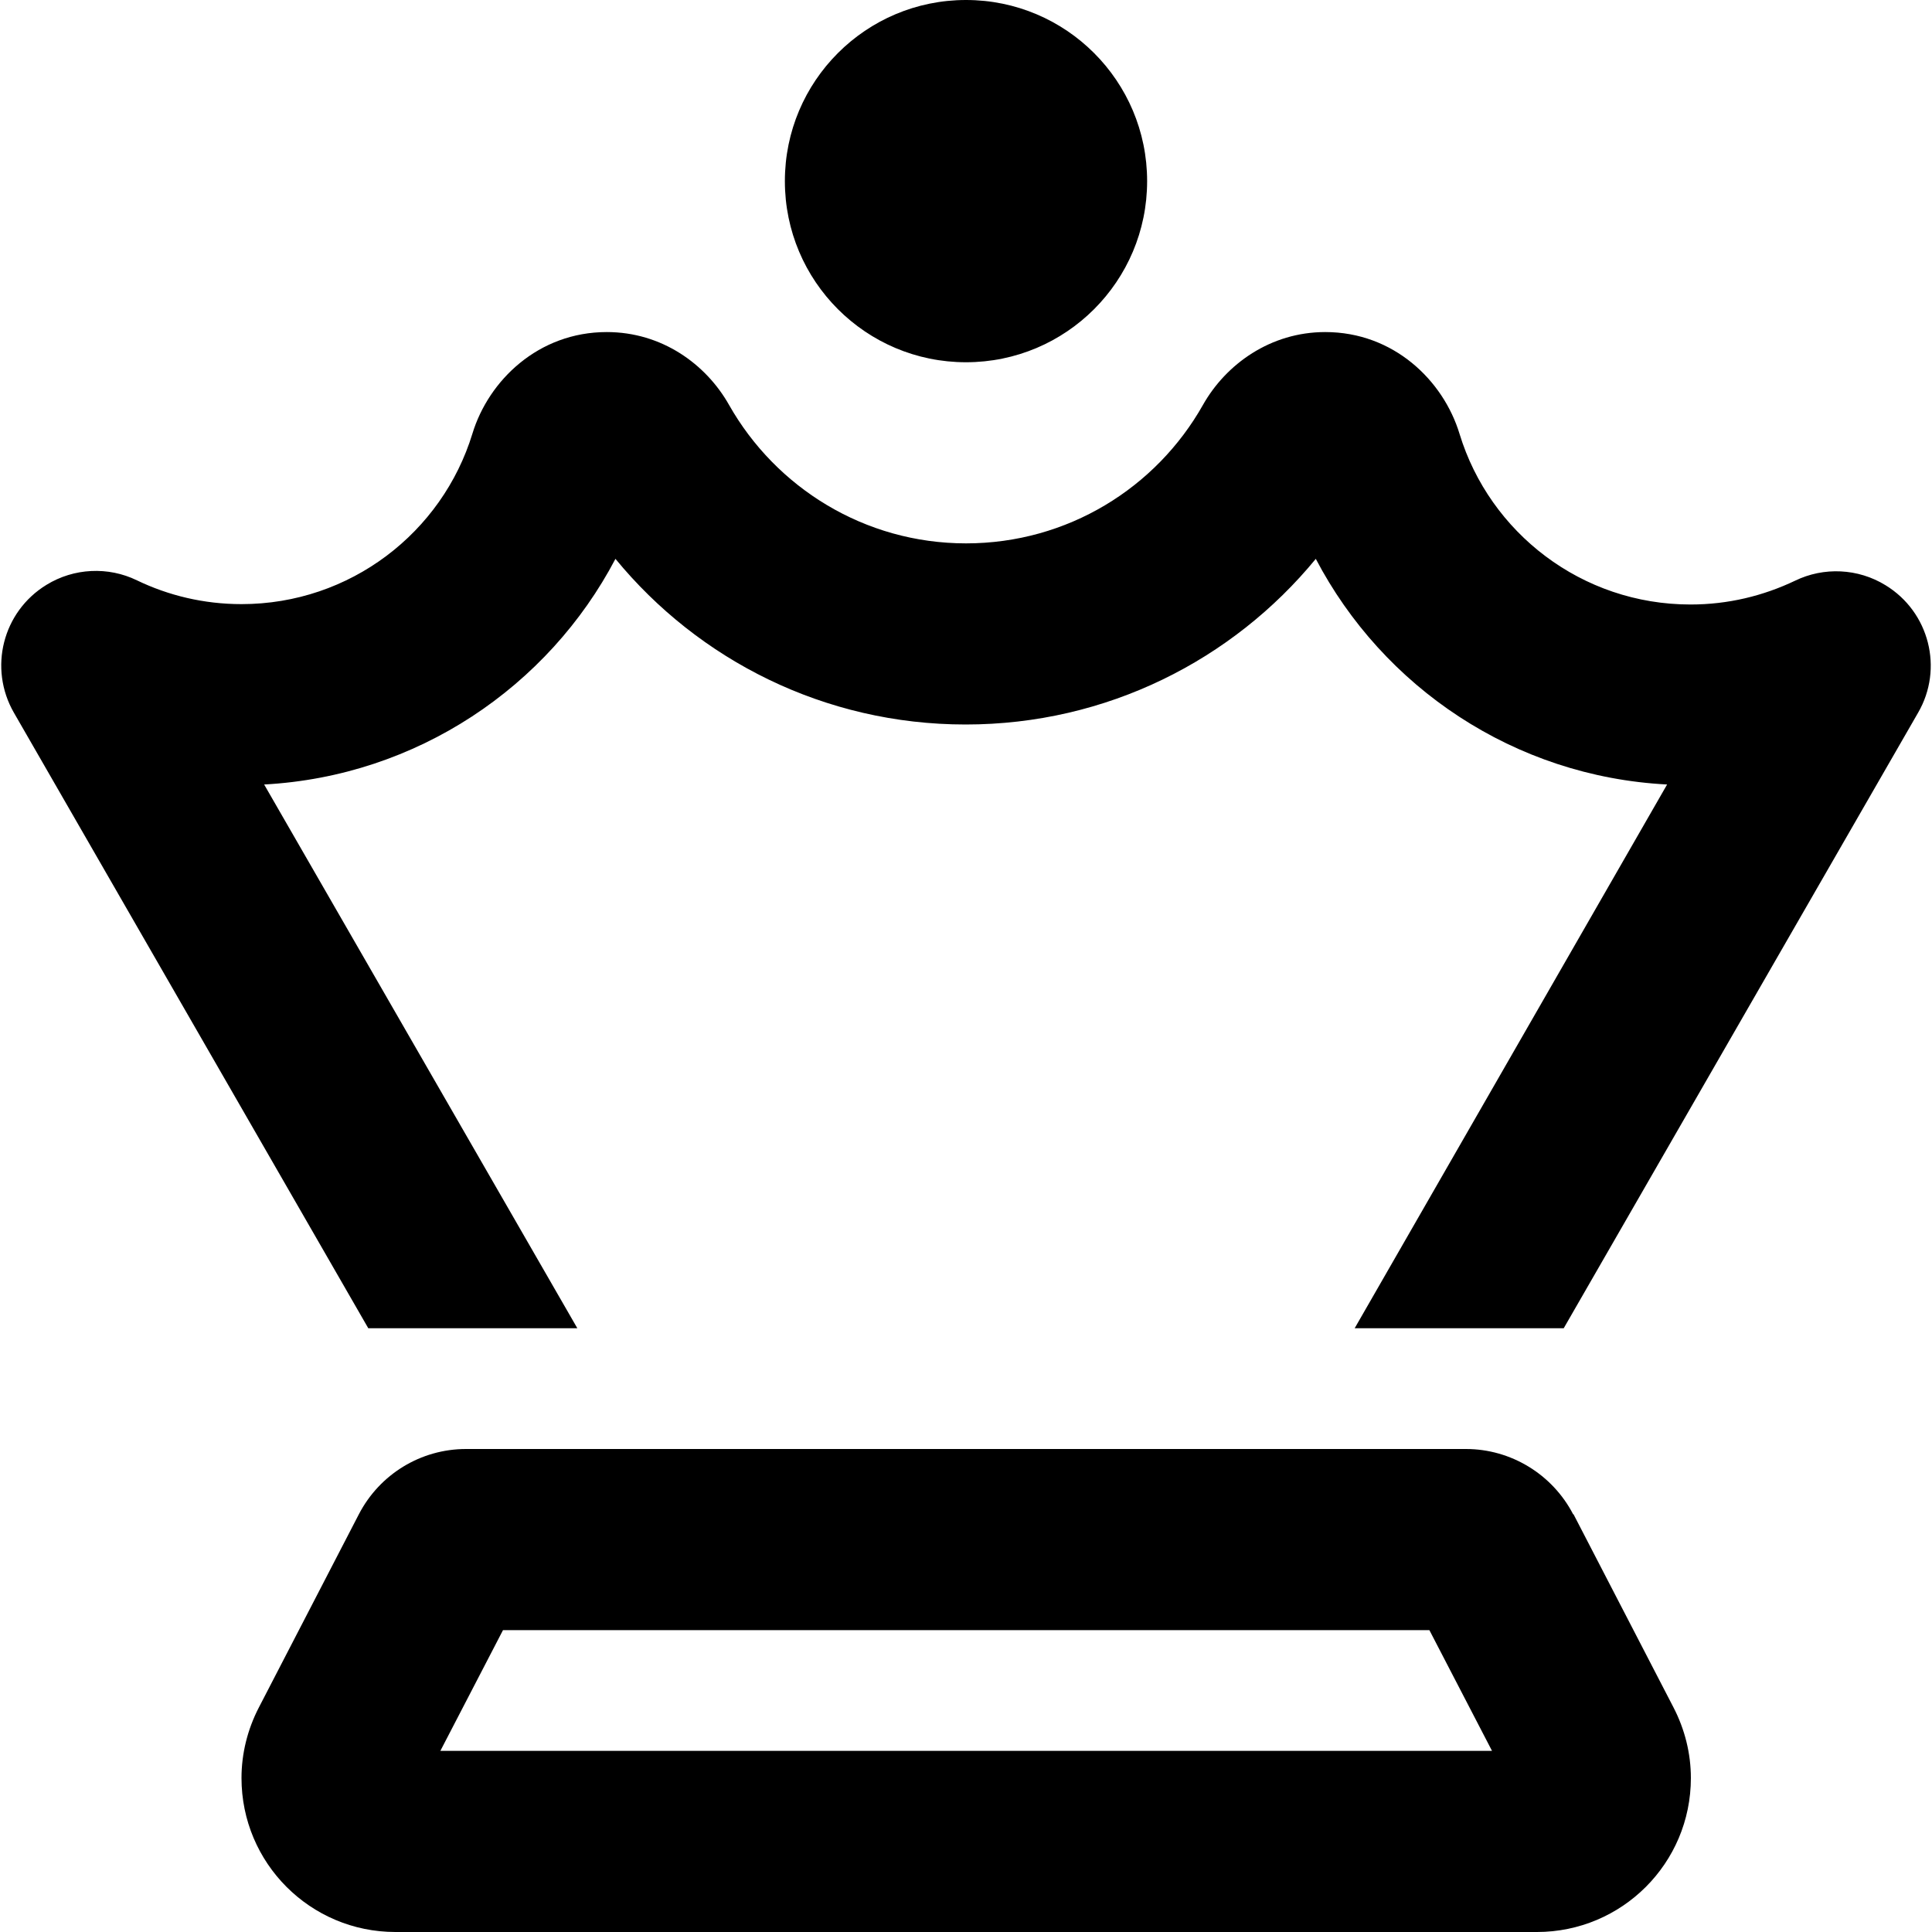
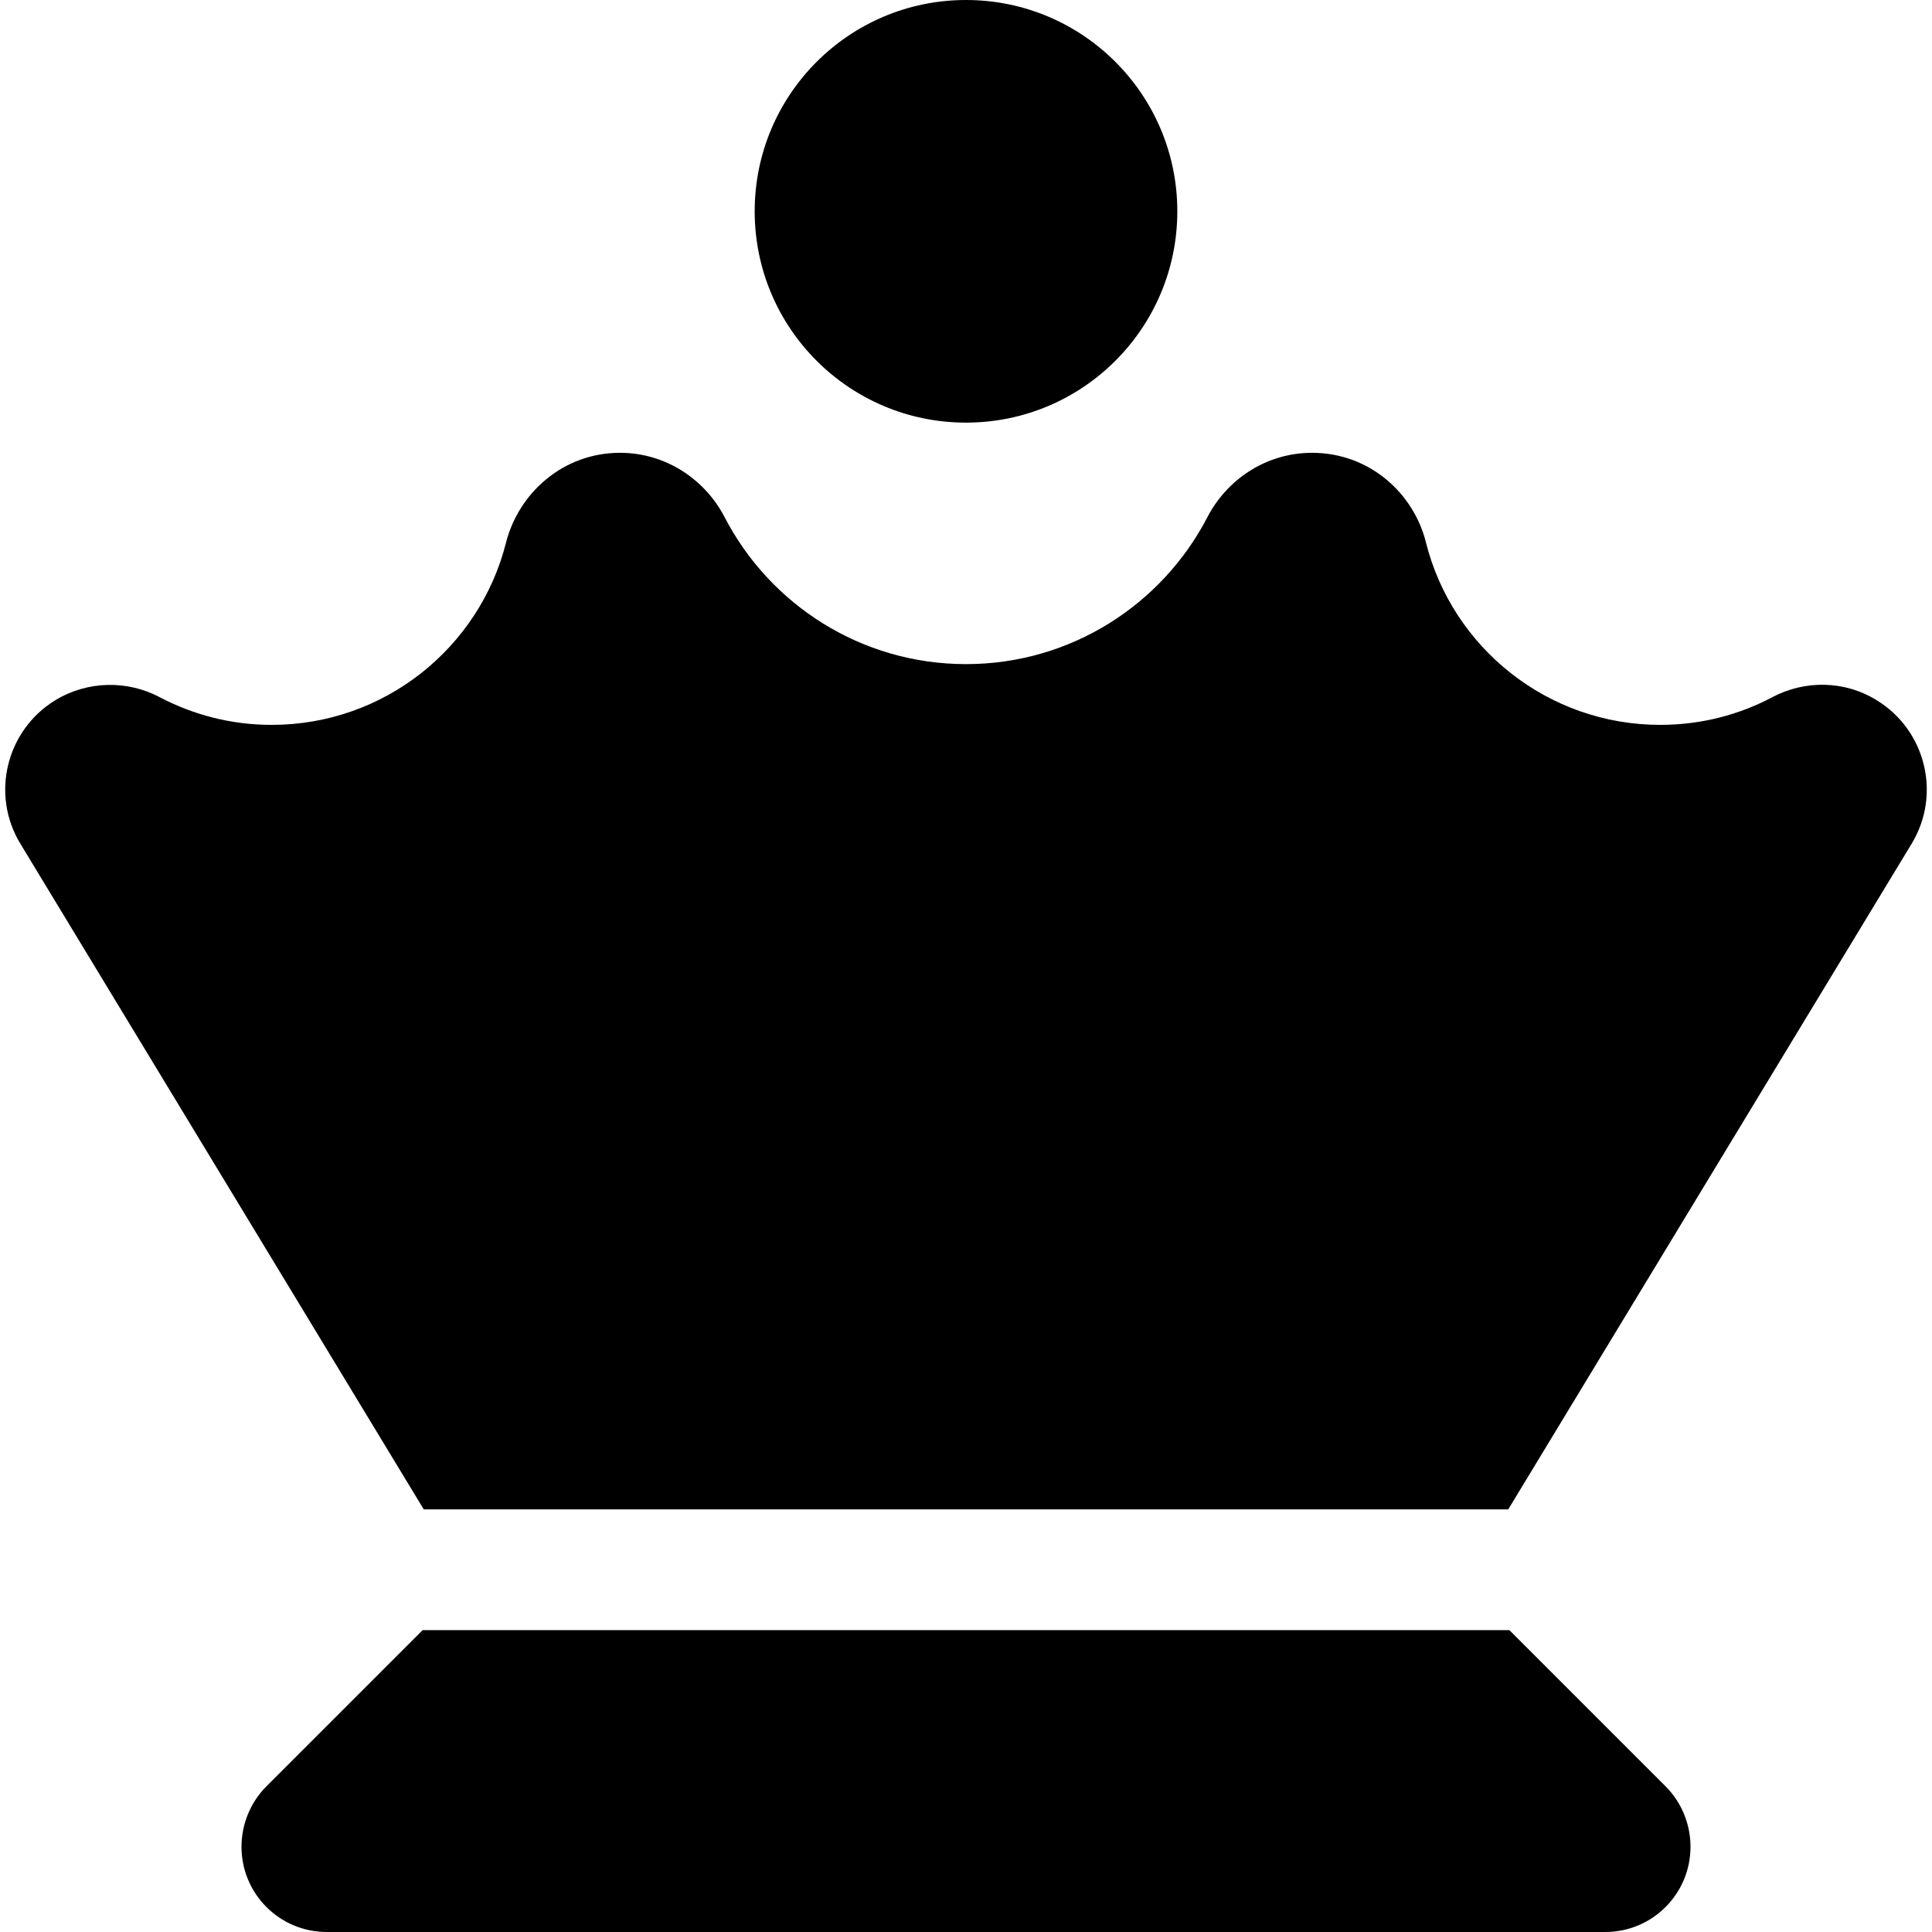
<svg xmlns="http://www.w3.org/2000/svg" viewBox="0 0 512 512">
-   <path d="M256 96a48 48 0 1 0 0-96 48 48 0 1 0 0 96zm-95.2-8c-18.1 0-31.3 12.8-35.6 26.9c-8 26.2-32.4 45.2-61.2 45.2c-10 0-19.4-2.3-27.7-6.3c-7.6-3.7-16.7-3.3-24 1.2C.7 162.1-3.1 177.1 3.7 188.9L97.6 352l55.4 0-83-144.1c40.5-2.2 75.3-25.9 93.1-59.8c22 26.8 55.4 43.9 92.8 43.9s70.8-17.1 92.8-43.9c17.8 34 52.6 57.7 93.1 59.8L359 352l55.4 0 93.9-163.1c6.8-11.7 3-26.7-8.6-33.8c-7.3-4.5-16.4-4.9-24-1.2c-8.4 4-17.7 6.3-27.7 6.3c-28.8 0-53.2-19-61.2-45.2C382.5 100.8 369.3 88 351.2 88c-14.5 0-26.3 8.5-32.4 19.3c-12.4 22-35.9 36.7-62.8 36.7s-50.4-14.8-62.8-36.7C187.1 96.5 175.4 88 160.8 88zM133.2 432l245.6 0 16.6 32-278.7 0 16.6-32zm283.7-30.7c-5.5-10.6-16.5-17.3-28.4-17.3l-265 0c-12 0-22.9 6.7-28.4 17.3L68.6 452.5c-3 5.8-4.6 12.2-4.6 18.7c0 22.5 18.2 40.8 40.8 40.8l302.5 0c22.5 0 40.8-18.2 40.8-40.8c0-6.5-1.6-12.9-4.6-18.7l-26.5-51.2z" />
+   <path d="M256 0a56 56 0 1 1 0 112A56 56 0 1 1 256 0zM134.1 143.8c3.3-13 15-23.8 30.2-23.8c12.3 0 22.6 7.2 27.7 17c12 23.2 36.2 39 64 39s52-15.8 64-39c5.1-9.8 15.4-17 27.7-17c15.3 0 27 10.8 30.2 23.8c7 27.8 32.2 48.3 62.1 48.3c10.8 0 21-2.7 29.8-7.4c8.4-4.4 18.9-4.5 27.6 .9c13 8 17.1 25 9.2 38L399.7 400 384 400l-40.4 0-175.1 0L128 400l-15.7 0L5.4 223.6c-7.9-13-3.8-30 9.2-38c8.7-5.3 19.2-5.3 27.6-.9c8.9 4.7 19 7.4 29.8 7.4c29.9 0 55.1-20.5 62.1-48.3zM256 224s0 0 0 0s0 0 0 0s0 0 0 0zM112 432l288 0 41.4 41.4c4.2 4.2 6.6 10 6.6 16c0 12.5-10.1 22.6-22.6 22.6L86.6 512C74.1 512 64 501.9 64 489.4c0-6 2.4-11.8 6.6-16L112 432z" />
</svg>
